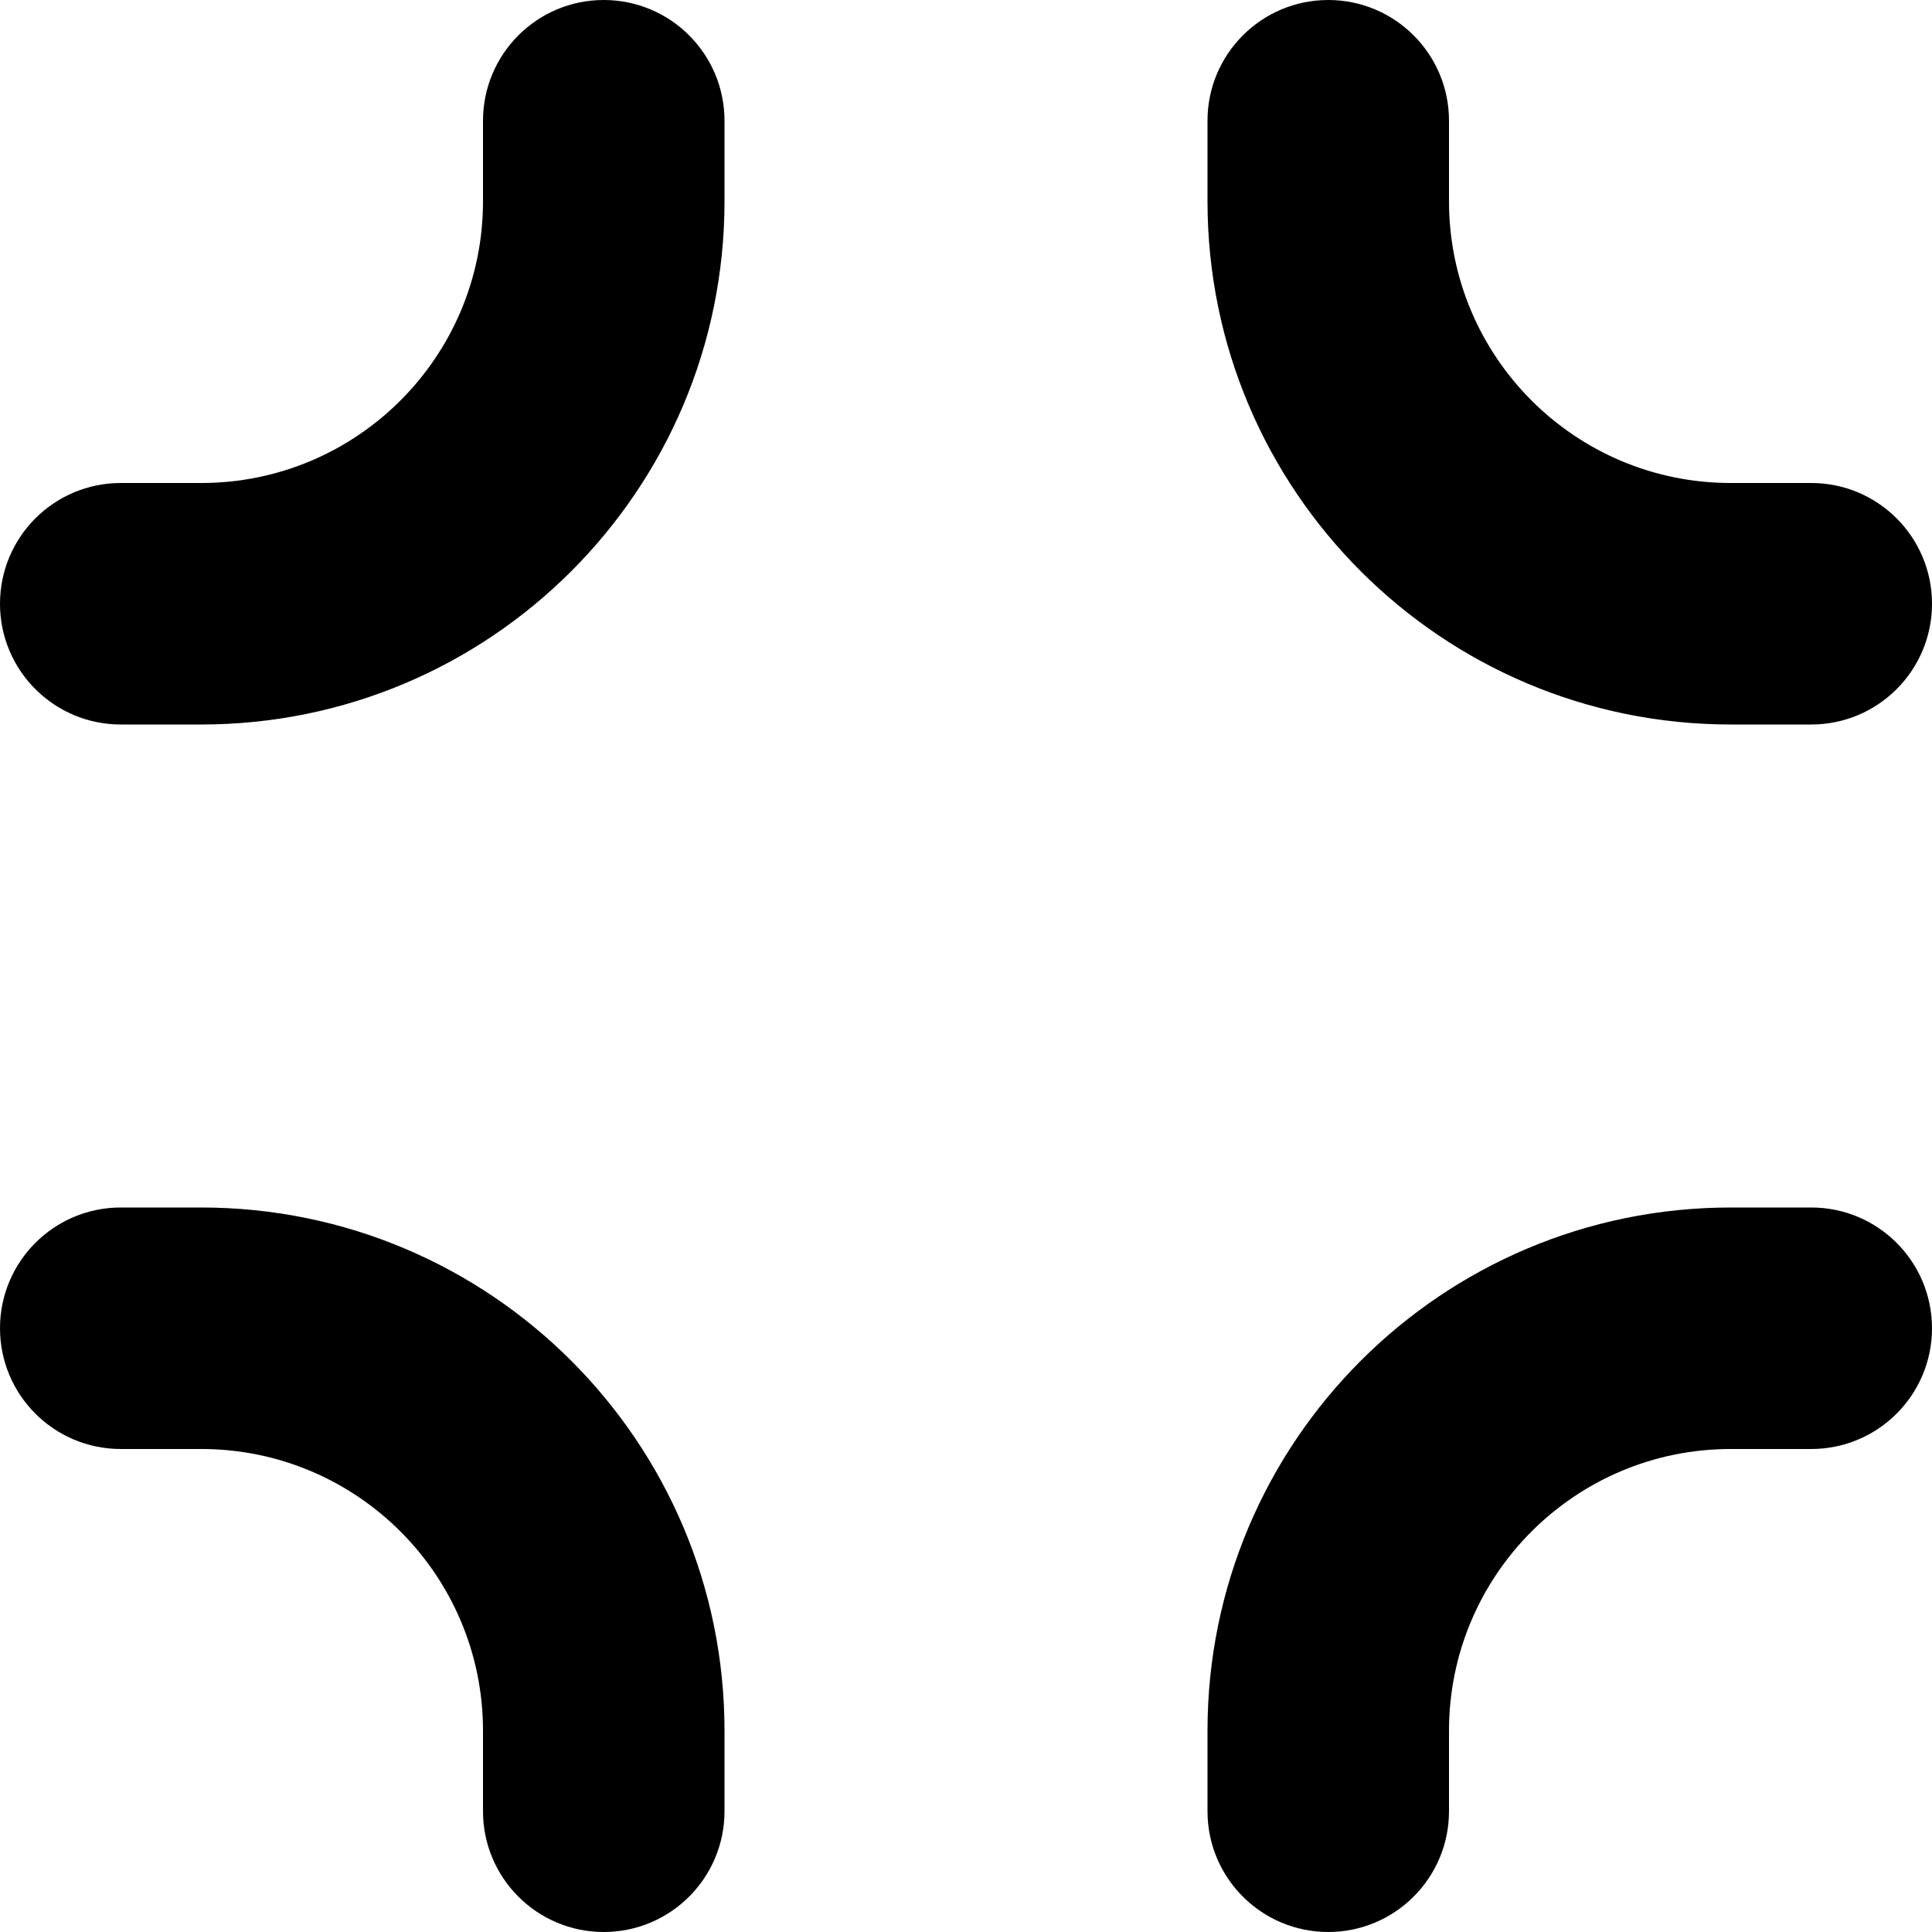
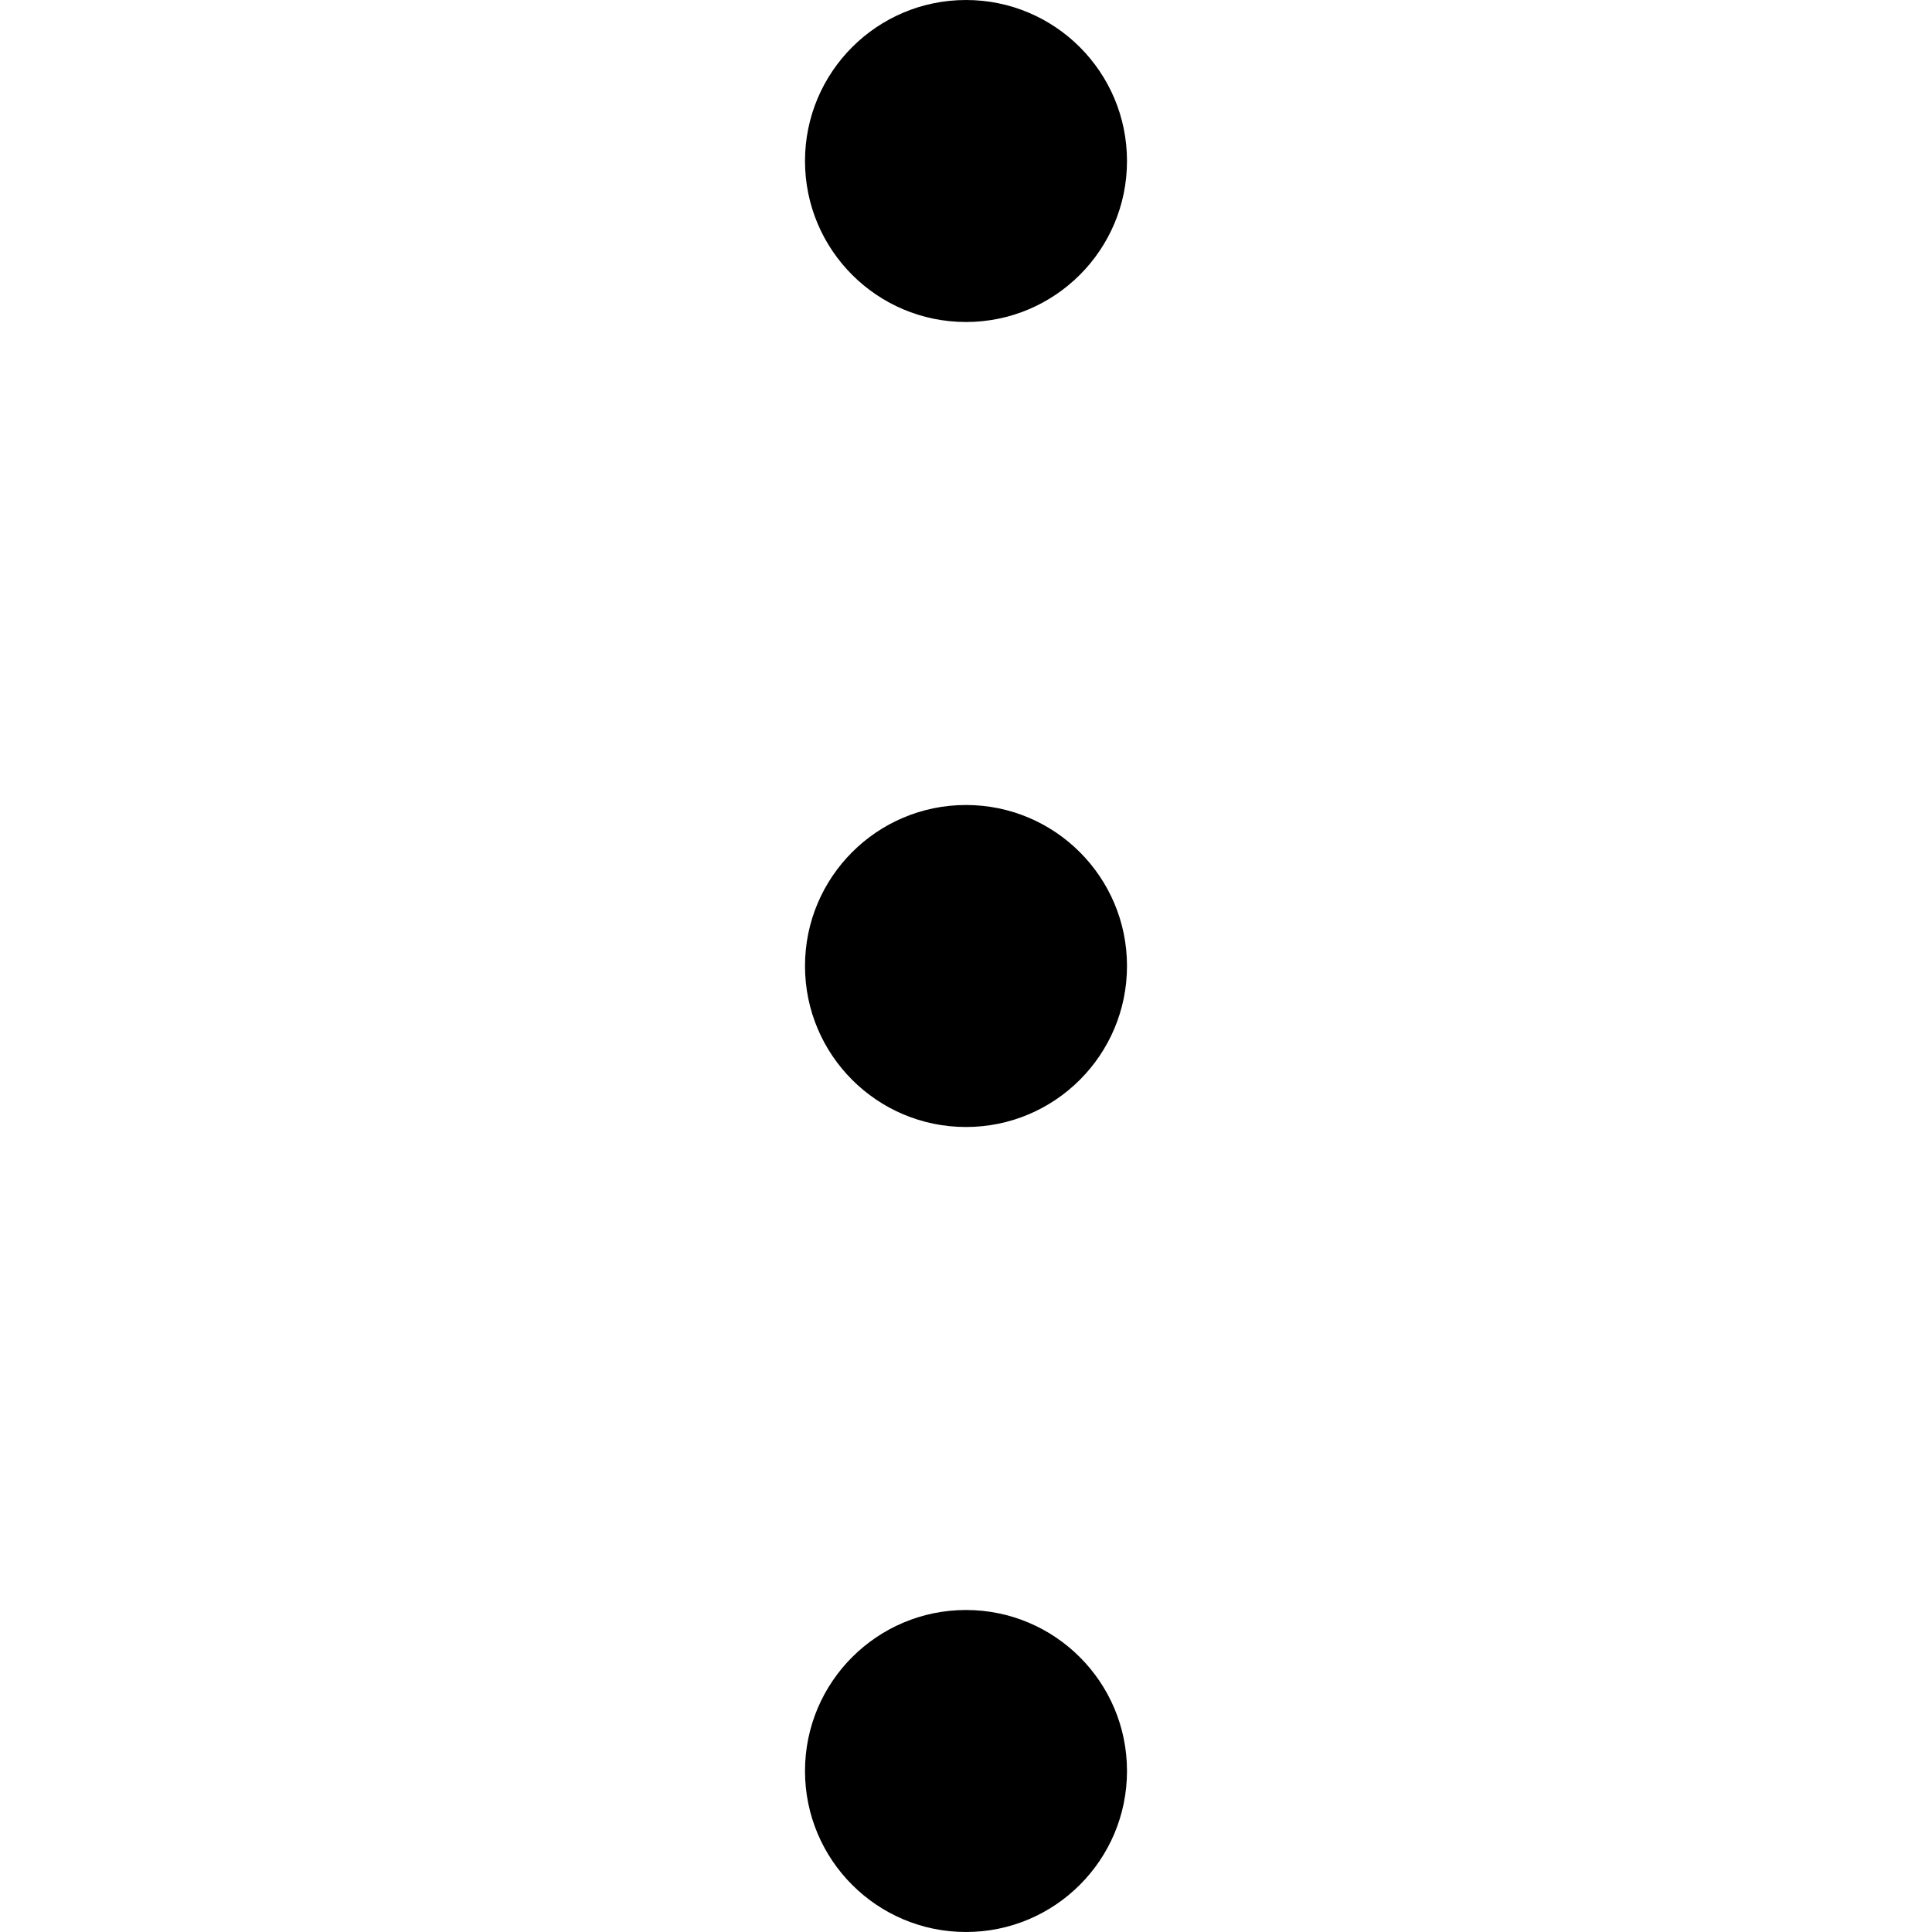
- <svg xmlns="http://www.w3.org/2000/svg" id="Bold" viewBox="0 0 24 24" width="512" height="512">
-   <path d="M9,2.5A6.5,6.5,0,0,1,2.5,9h-1a1.5,1.5,0,0,1,0-3h1A3.5,3.5,0,0,0,6,2.5v-1a1.5,1.5,0,0,1,3,0Z" />
-   <path d="M16.5,24A1.5,1.5,0,0,1,15,22.5v-1A6.5,6.5,0,0,1,21.5,15h1a1.5,1.5,0,0,1,0,3h-1A3.5,3.5,0,0,0,18,21.5v1A1.5,1.5,0,0,1,16.5,24Z" />
-   <path d="M22.5,9h-1A6.5,6.5,0,0,1,15,2.5v-1a1.5,1.5,0,0,1,3,0v1A3.5,3.5,0,0,0,21.5,6h1a1.5,1.5,0,0,1,0,3Z" />
-   <path d="M7.5,24A1.5,1.5,0,0,1,6,22.5v-1A3.5,3.5,0,0,0,2.5,18h-1a1.5,1.5,0,0,1,0-3h1A6.5,6.5,0,0,1,9,21.5v1A1.5,1.5,0,0,1,7.5,24Z" />
+ <svg xmlns="http://www.w3.org/2000/svg" id="Layer_1" data-name="Layer 1" viewBox="0 0 24 24" width="512" height="512">
+   <circle cx="12" cy="2" r="2" />
+   <circle cx="12" cy="12" r="2" />
+   <circle cx="12" cy="22" r="2" />
</svg>
